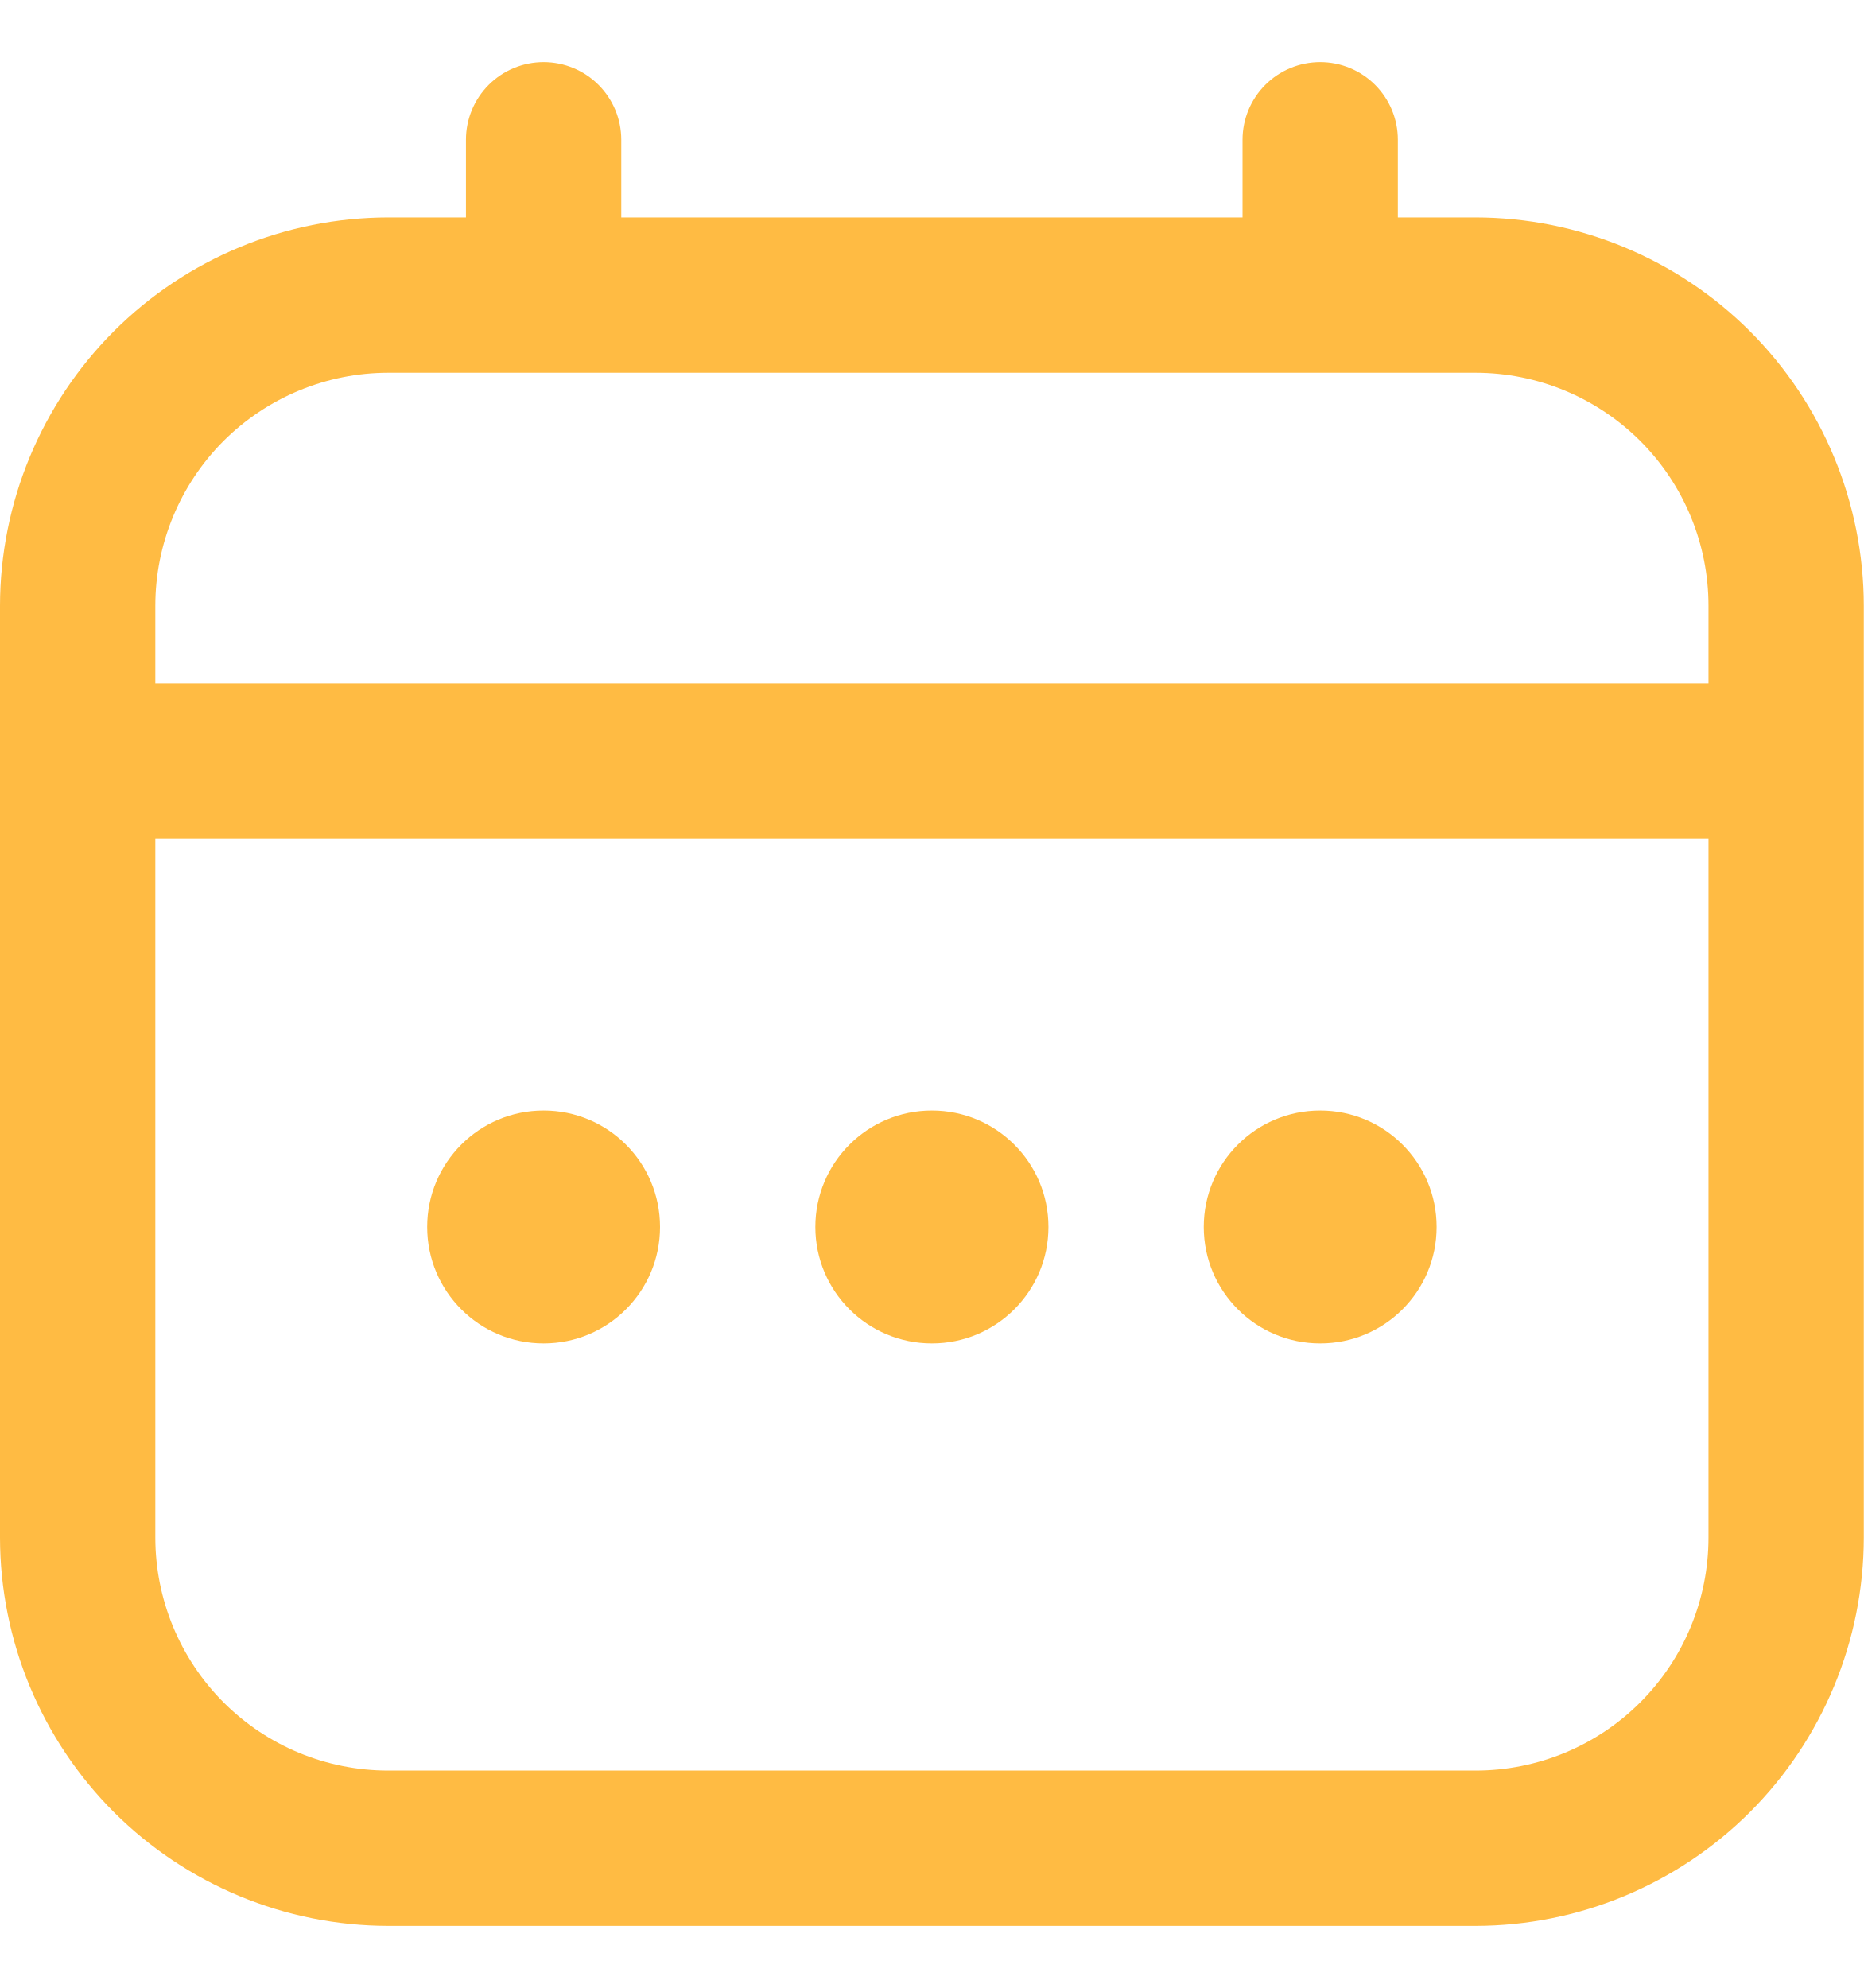
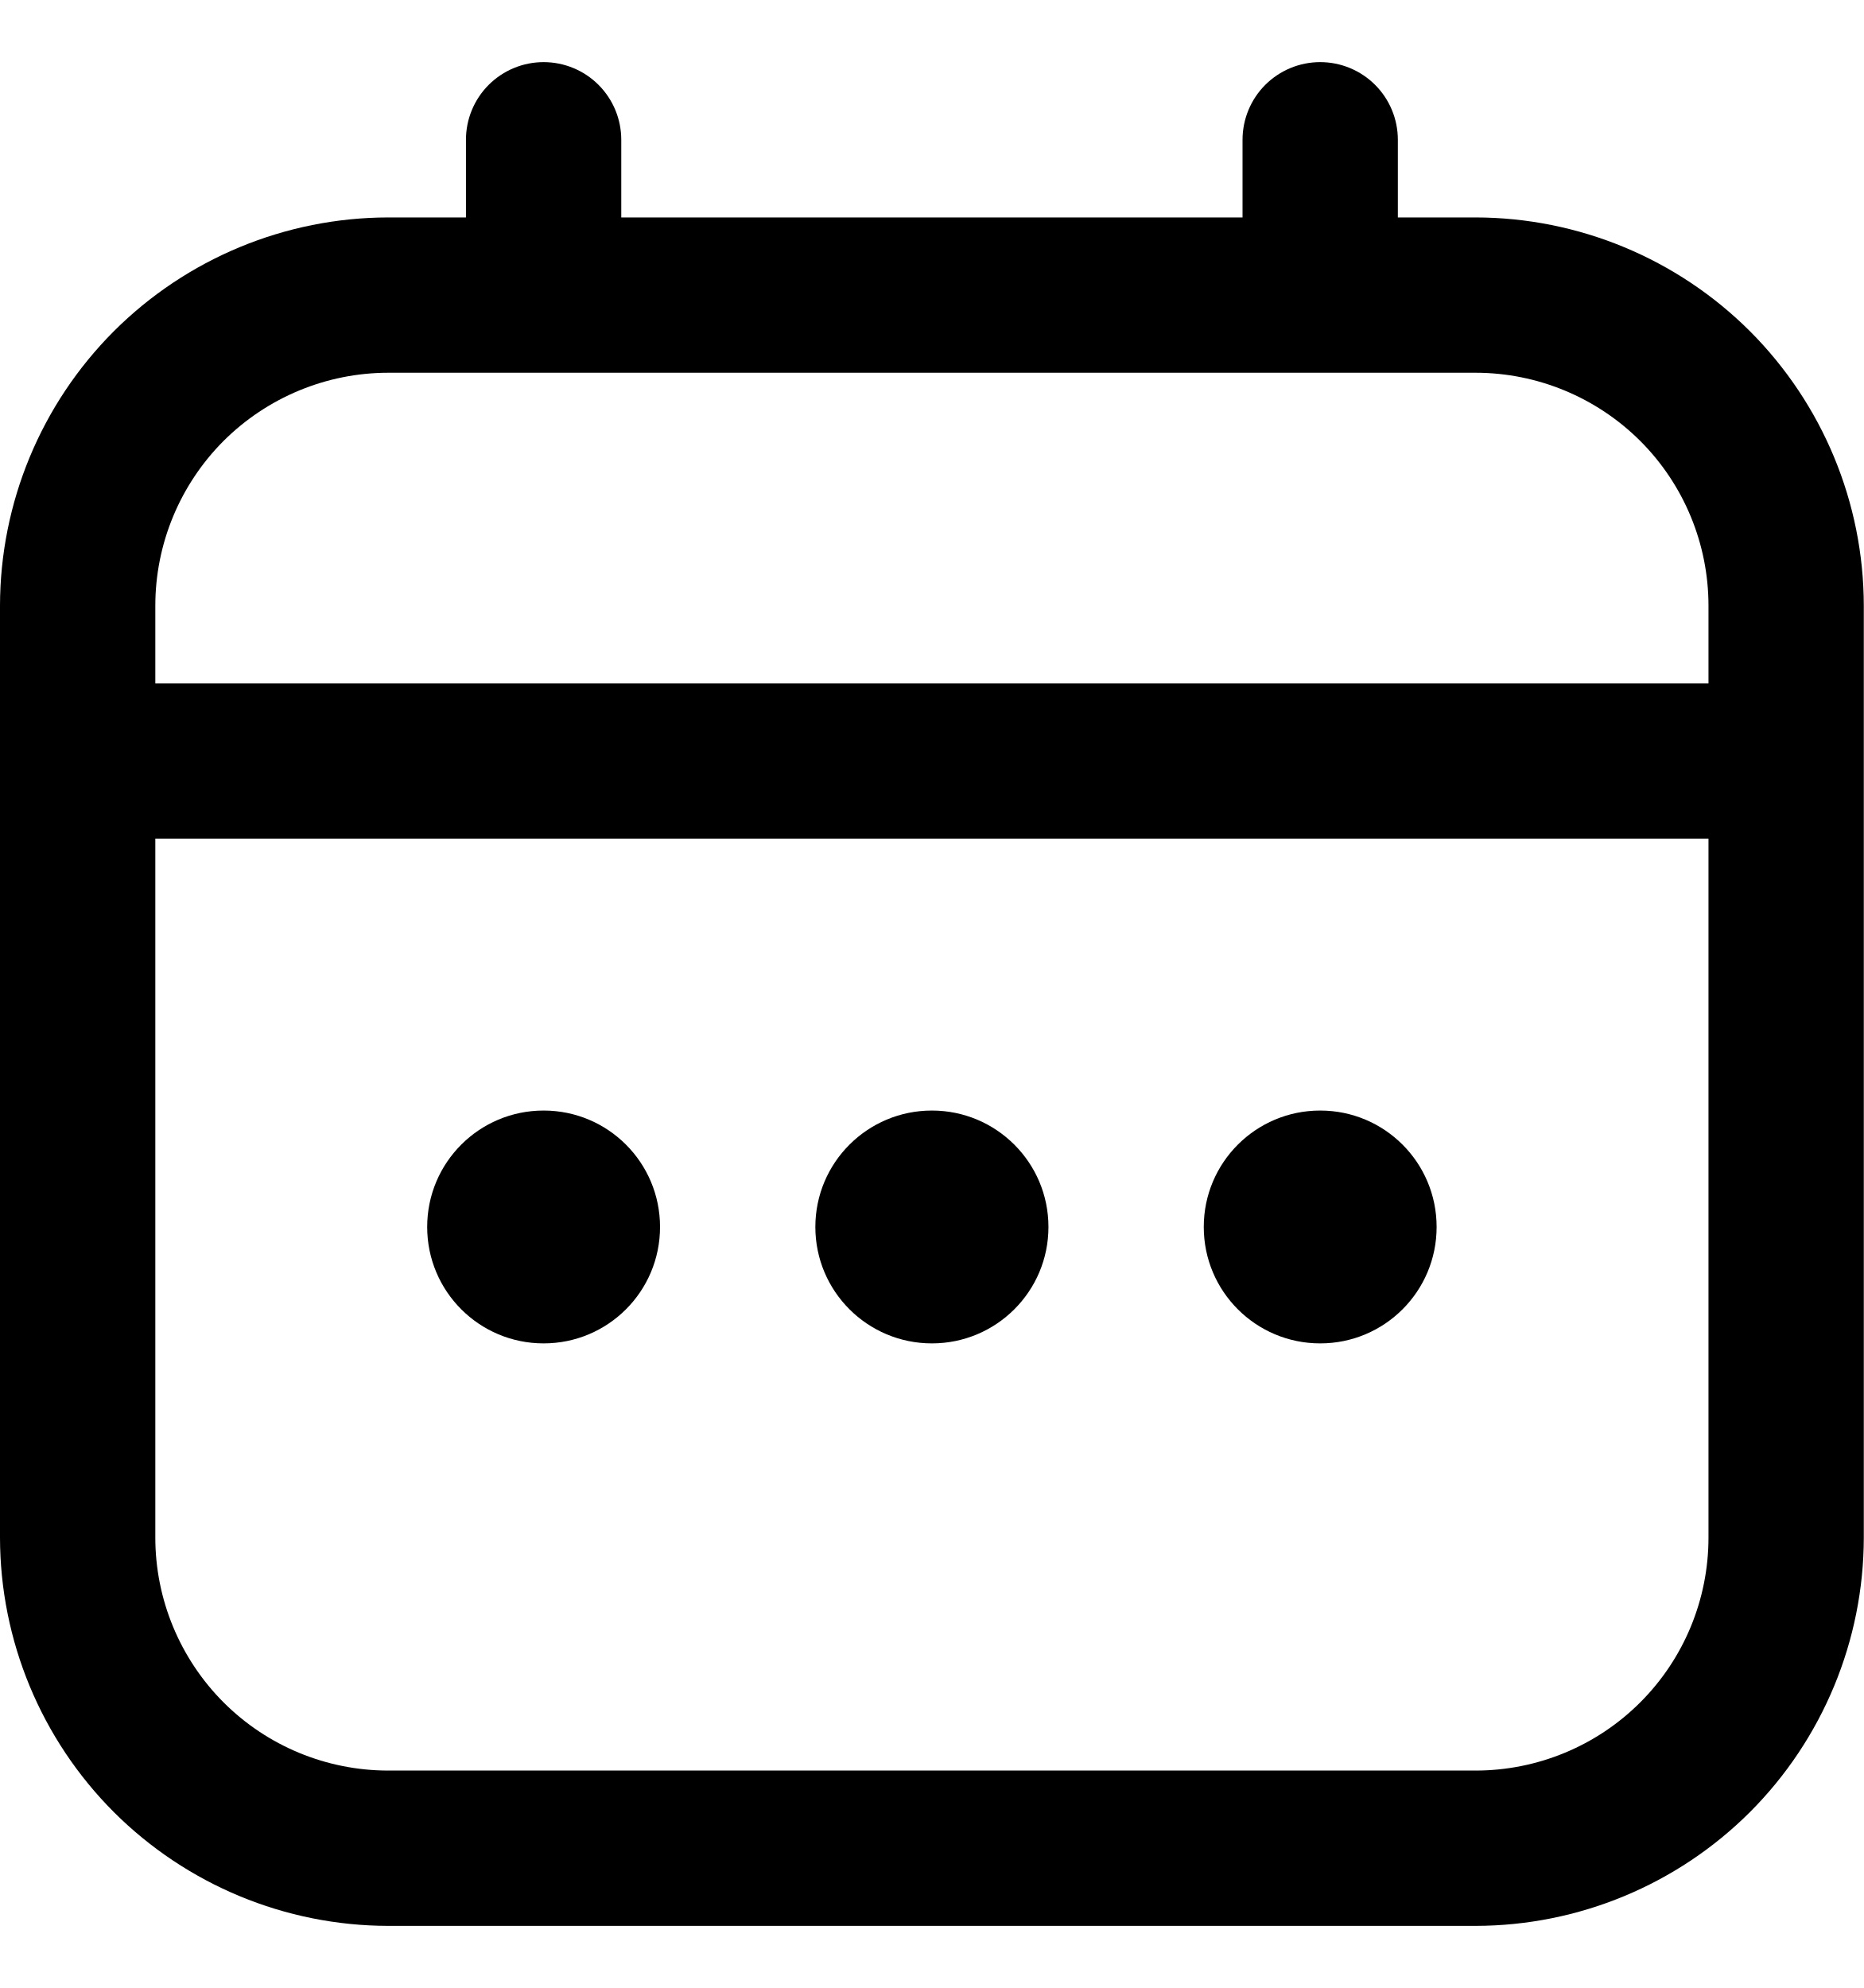
<svg xmlns="http://www.w3.org/2000/svg" width="15" height="16" viewBox="0 0 15 16" fill="none">
-   <path d="M11.875 1.75H11.25V1.125C11.25 0.959 11.184 0.8 11.067 0.683C10.95 0.566 10.791 0.5 10.625 0.5C10.459 0.5 10.3 0.566 10.183 0.683C10.066 0.8 10 0.959 10 1.125V1.75H5V1.125C5 0.959 4.934 0.8 4.817 0.683C4.7 0.566 4.541 0.5 4.375 0.5C4.209 0.5 4.05 0.566 3.933 0.683C3.816 0.8 3.75 0.959 3.75 1.125V1.75H3.125C2.296 1.751 1.502 2.081 0.916 2.666C0.331 3.252 0.001 4.046 0 4.875V12.375C0.001 13.204 0.331 13.998 0.916 14.584C1.502 15.169 2.296 15.499 3.125 15.5H11.875C12.704 15.499 13.498 15.169 14.084 14.584C14.669 13.998 14.999 13.204 15 12.375V4.875C14.999 4.046 14.669 3.252 14.084 2.666C13.498 2.081 12.704 1.751 11.875 1.75ZM1.25 4.875C1.25 4.378 1.448 3.901 1.799 3.549C2.151 3.198 2.628 3 3.125 3H11.875C12.372 3 12.849 3.198 13.201 3.549C13.553 3.901 13.75 4.378 13.75 4.875V5.5H1.25V4.875ZM11.875 14.25H3.125C2.628 14.25 2.151 14.053 1.799 13.701C1.448 13.349 1.25 12.872 1.25 12.375V6.75H13.75V12.375C13.75 12.872 13.553 13.349 13.201 13.701C12.849 14.053 12.372 14.25 11.875 14.25Z" fill="#ffbb43" />
-   <path d="M7.5 10.812C8.018 10.812 8.438 10.393 8.438 9.875C8.438 9.357 8.018 8.938 7.5 8.938C6.982 8.938 6.562 9.357 6.562 9.875C6.562 10.393 6.982 10.812 7.5 10.812Z" fill="#ffbb43" />
-   <path d="M4.375 10.812C4.893 10.812 5.312 10.393 5.312 9.875C5.312 9.357 4.893 8.938 4.375 8.938C3.857 8.938 3.438 9.357 3.438 9.875C3.438 10.393 3.857 10.812 4.375 10.812Z" fill="#ffbb43" />
-   <path d="M10.625 10.812C11.143 10.812 11.562 10.393 11.562 9.875C11.562 9.357 11.143 8.938 10.625 8.938C10.107 8.938 9.688 9.357 9.688 9.875C9.688 10.393 10.107 10.812 10.625 10.812Z" fill="#ffbb43" />
+   <path d="M11.875 1.75H11.25V1.125C11.25 0.959 11.184 0.8 11.067 0.683C10.95 0.566 10.791 0.5 10.625 0.5C10.459 0.5 10.3 0.566 10.183 0.683C10.066 0.8 10 0.959 10 1.125V1.75H5V1.125C5 0.959 4.934 0.8 4.817 0.683C4.7 0.566 4.541 0.5 4.375 0.5C4.209 0.5 4.05 0.566 3.933 0.683C3.816 0.8 3.75 0.959 3.75 1.125V1.75H3.125C2.296 1.751 1.502 2.081 0.916 2.666C0.331 3.252 0.001 4.046 0 4.875V12.375C0.001 13.204 0.331 13.998 0.916 14.584C1.502 15.169 2.296 15.499 3.125 15.5H11.875C12.704 15.499 13.498 15.169 14.084 14.584C14.669 13.998 14.999 13.204 15 12.375V4.875C14.999 4.046 14.669 3.252 14.084 2.666C13.498 2.081 12.704 1.751 11.875 1.75ZM1.25 4.875C1.25 4.378 1.448 3.901 1.799 3.549C2.151 3.198 2.628 3 3.125 3H11.875C12.372 3 12.849 3.198 13.201 3.549C13.553 3.901 13.75 4.378 13.75 4.875V5.5H1.25V4.875ZM11.875 14.25H3.125C2.628 14.25 2.151 14.053 1.799 13.701C1.448 13.349 1.25 12.872 1.25 12.375V6.75H13.75V12.375C13.75 12.872 13.553 13.349 13.201 13.701C12.849 14.053 12.372 14.25 11.875 14.25Z" fill="#000" />
+   <path d="M7.5 10.812C8.018 10.812 8.438 10.393 8.438 9.875C8.438 9.357 8.018 8.938 7.5 8.938C6.982 8.938 6.562 9.357 6.562 9.875C6.562 10.393 6.982 10.812 7.5 10.812Z" fill="#000" />
+   <path d="M4.375 10.812C4.893 10.812 5.312 10.393 5.312 9.875C5.312 9.357 4.893 8.938 4.375 8.938C3.857 8.938 3.438 9.357 3.438 9.875C3.438 10.393 3.857 10.812 4.375 10.812Z" fill="#000" />
+   <path d="M10.625 10.812C11.143 10.812 11.562 10.393 11.562 9.875C11.562 9.357 11.143 8.938 10.625 8.938C10.107 8.938 9.688 9.357 9.688 9.875C9.688 10.393 10.107 10.812 10.625 10.812Z" fill="#000" />
</svg>
